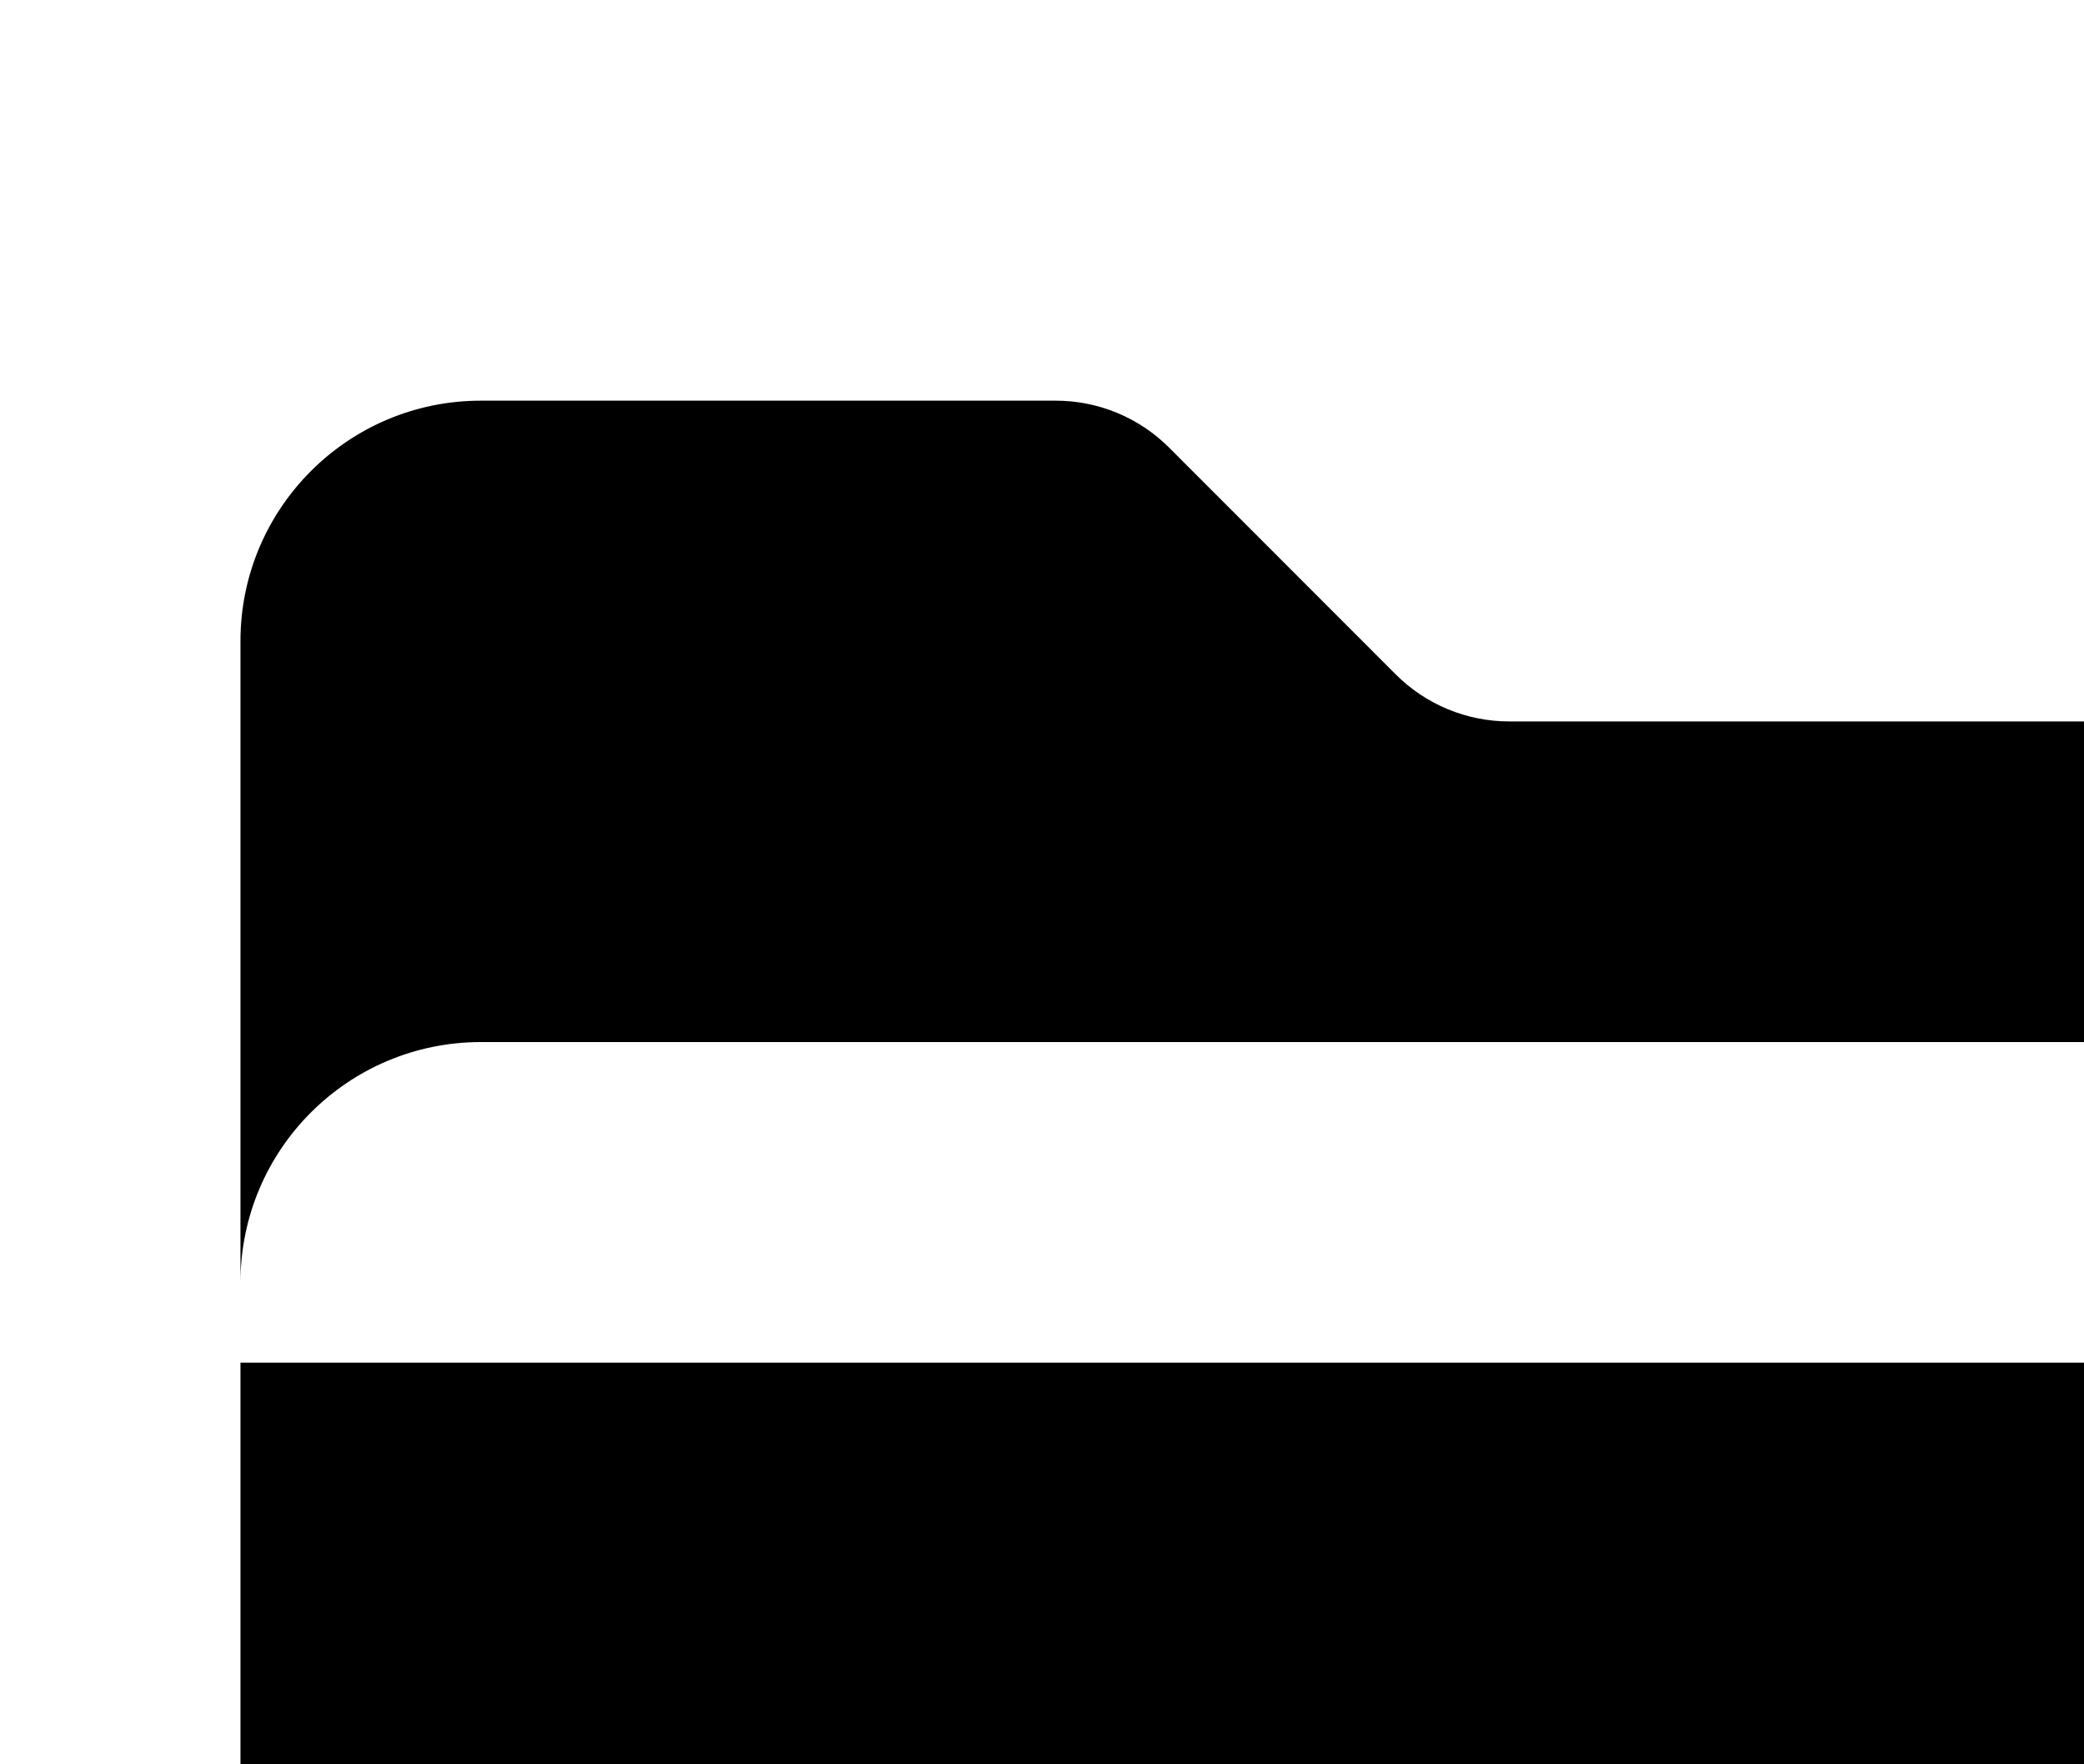
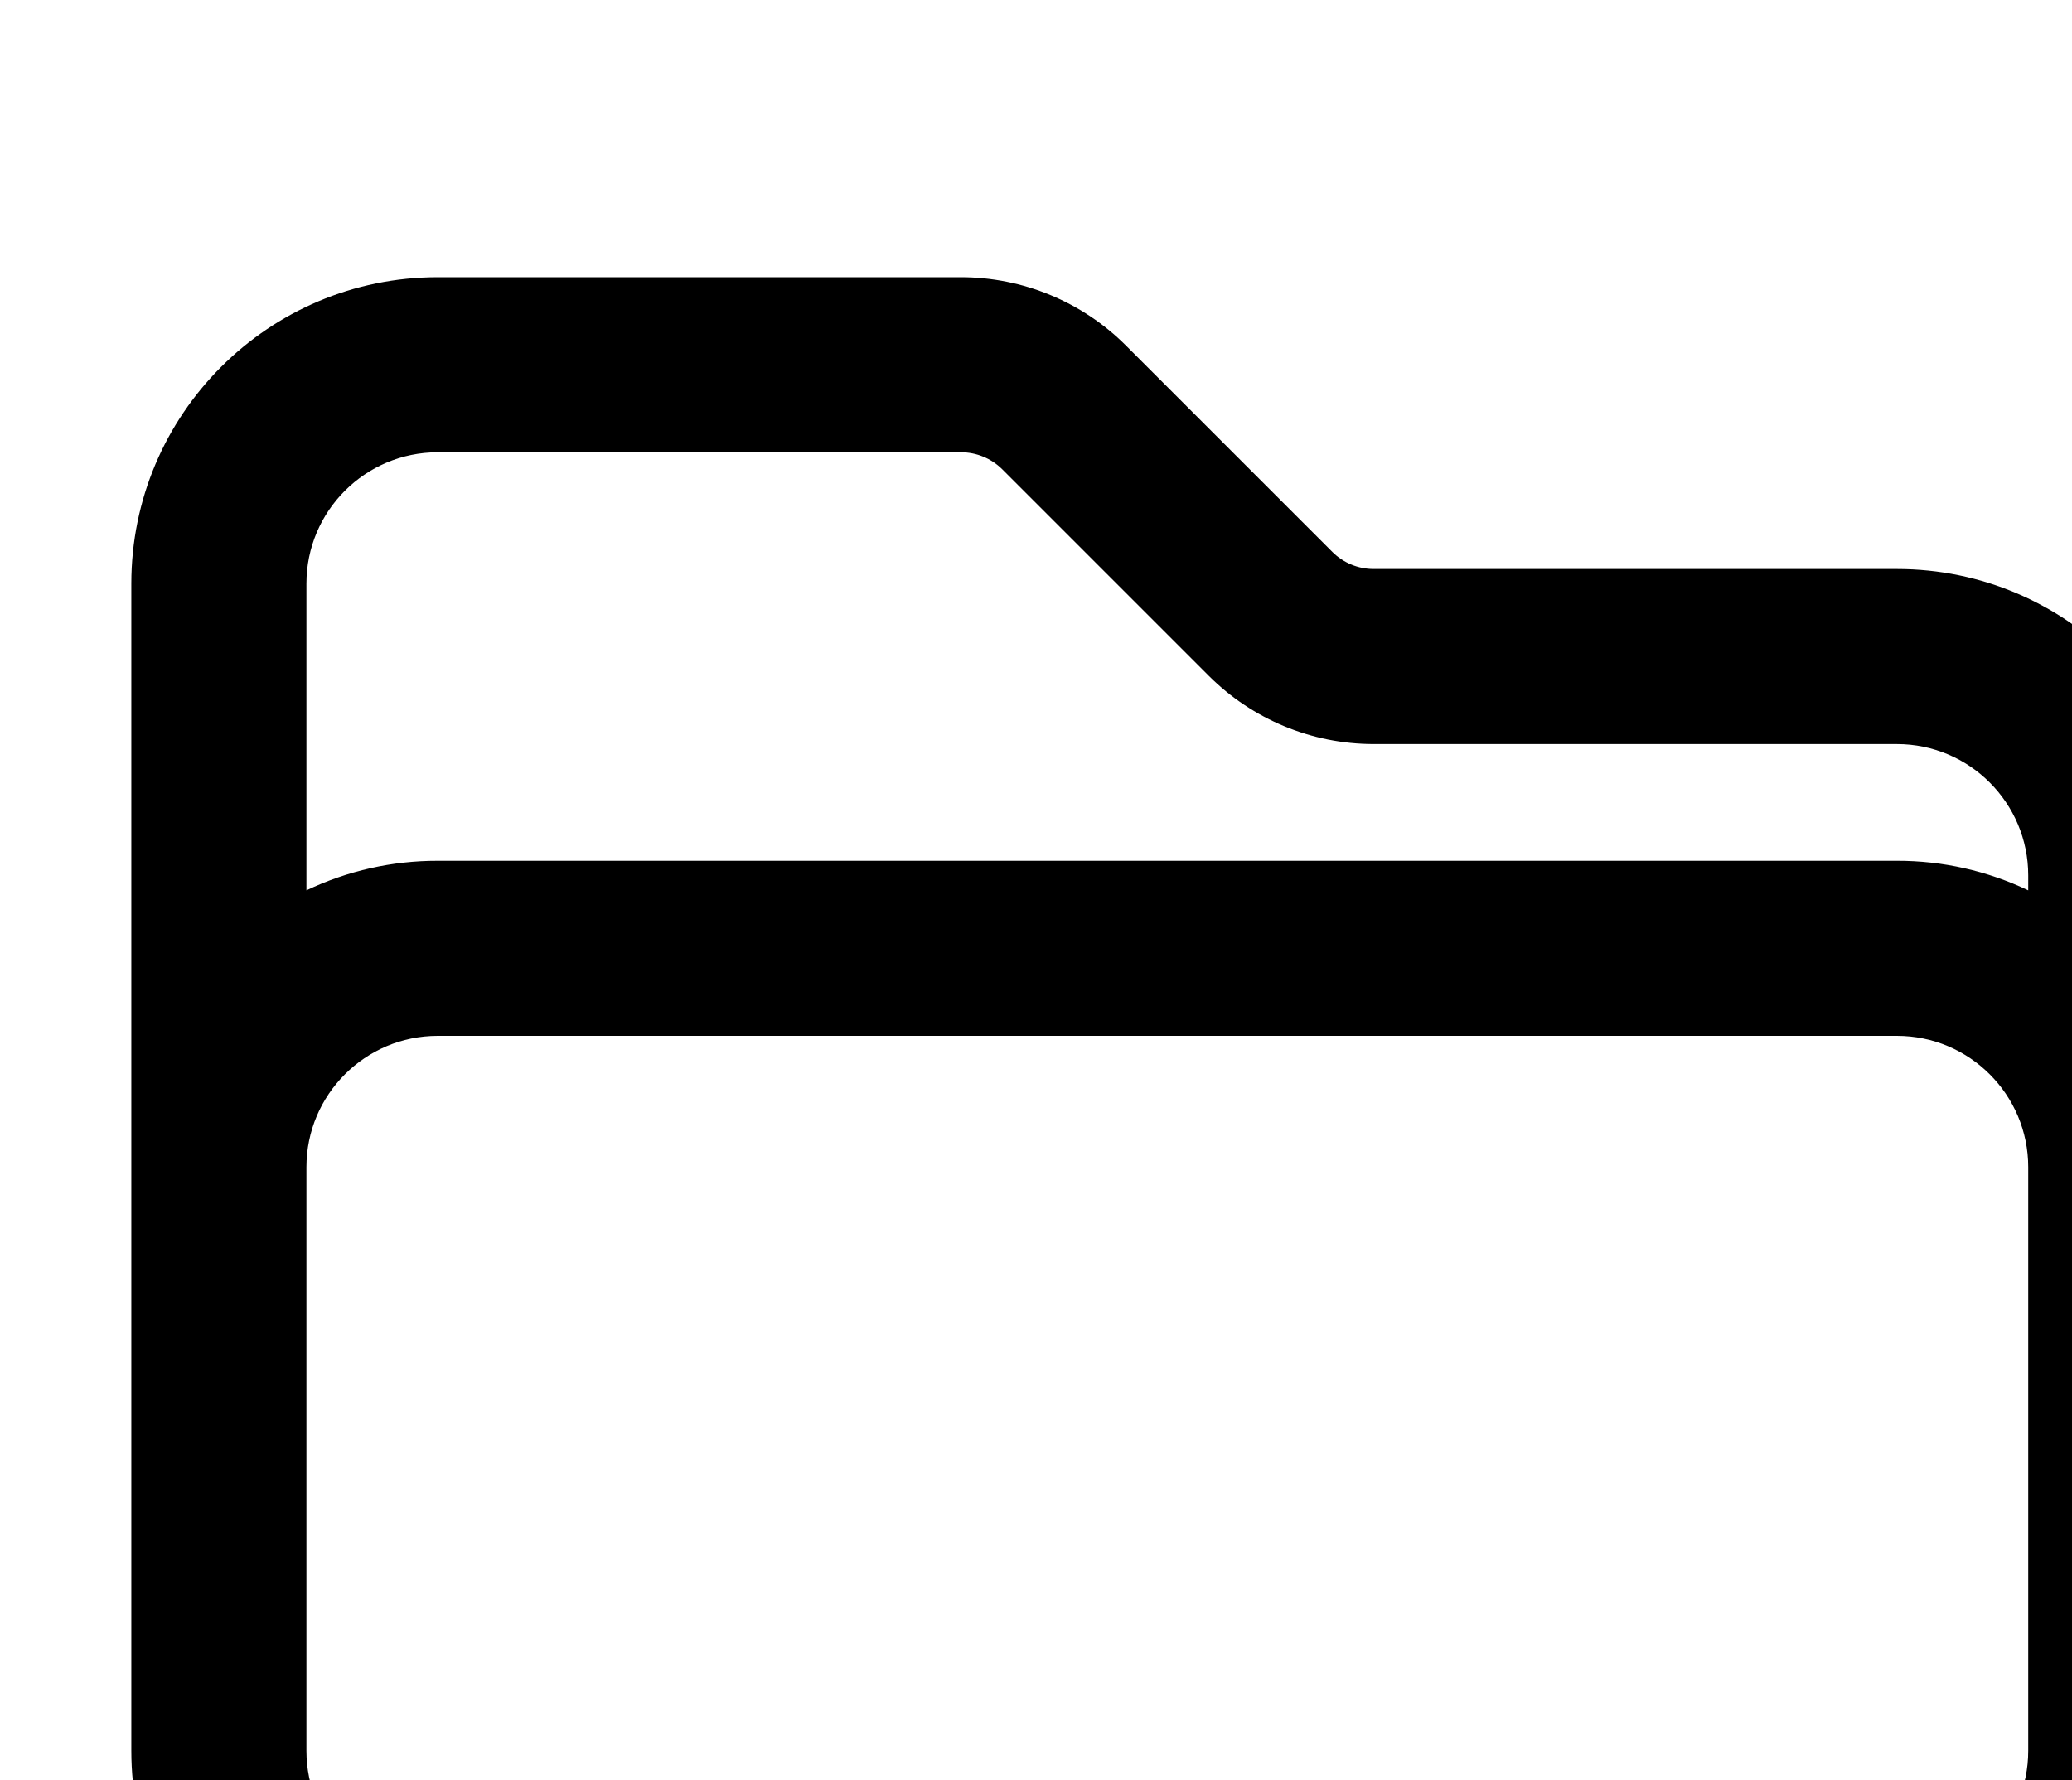
<svg xmlns="http://www.w3.org/2000/svg">
-   <path d="M1.875 10.625V10c0-1.036.84-1.875 1.875-1.875h12.5c1.035 0 1.875.84 1.875 1.875v.625m-7.241-5.366L9.116 3.49a1.25 1.25 0 0 0-.884-.366H3.75c-1.036 0-1.875.84-1.875 1.875v10c0 1.035.84 1.875 1.875 1.875h12.5c1.035 0 1.875-.84 1.875-1.875V7.5c0-1.036-.84-1.875-1.875-1.875h-4.482a1.25 1.25 0 0 1-.884-.366" className="fillStroke" />
+   <path fill-rule="evenodd" d="M3.75 3.875c-.621 0-1.125.504-1.125 1.125v2.628a2.6 2.6 0 0 1 1.125-.253h12.5a2.6 2.6 0 0 1 1.125.253V7.5c0-.621-.504-1.125-1.125-1.125h-4.482a2 2 0 0 1-1.414-.586L8.586 4.021a.5.5 0 0 0-.354-.146zM17.375 10c0-.621-.504-1.125-1.125-1.125H3.75c-.621 0-1.125.504-1.125 1.125v5c0 .621.504 1.125 1.125 1.125h12.5c.621 0 1.125-.504 1.125-1.125zm1.5 5a2.625 2.625 0 0 1-2.625 2.625H3.75A2.625 2.625 0 0 1 1.125 15V5A2.625 2.625 0 0 1 3.75 2.375h4.482a2 2 0 0 1 1.414.586l1.768 1.768a.5.5 0 0 0 .354.146h4.482A2.625 2.625 0 0 1 18.875 7.5z" clip-rule="evenodd" />
</svg>
